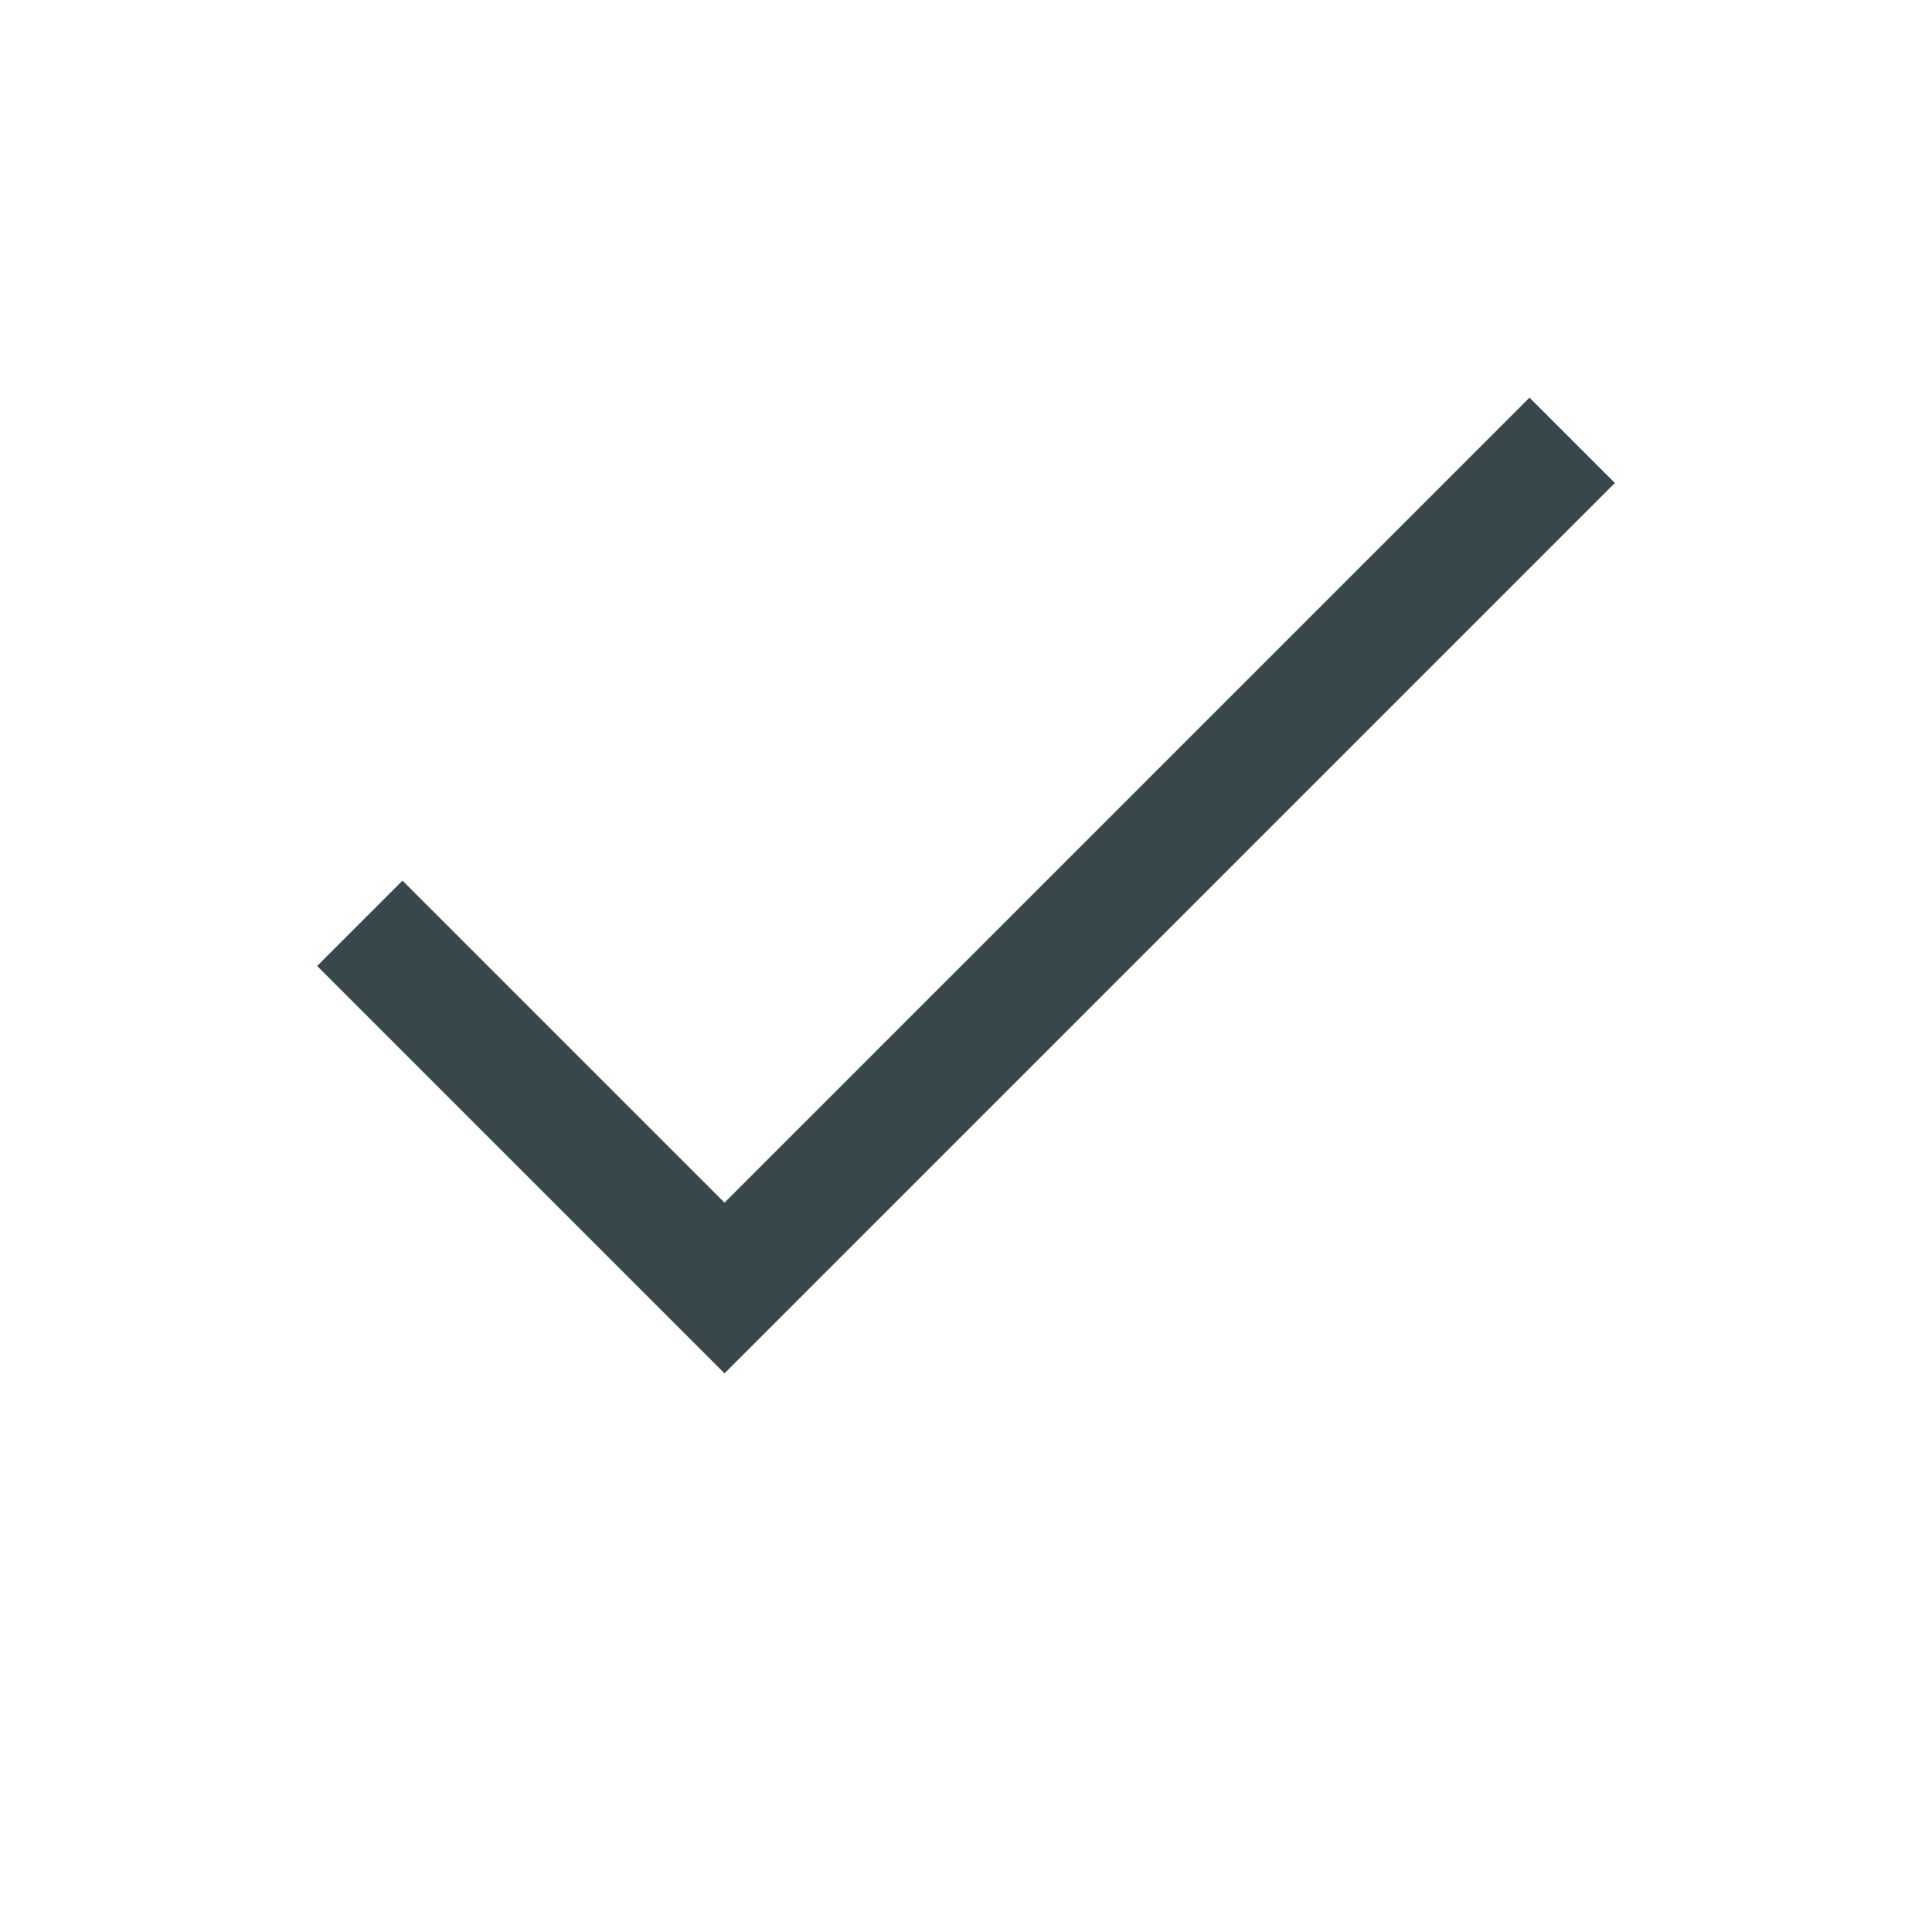
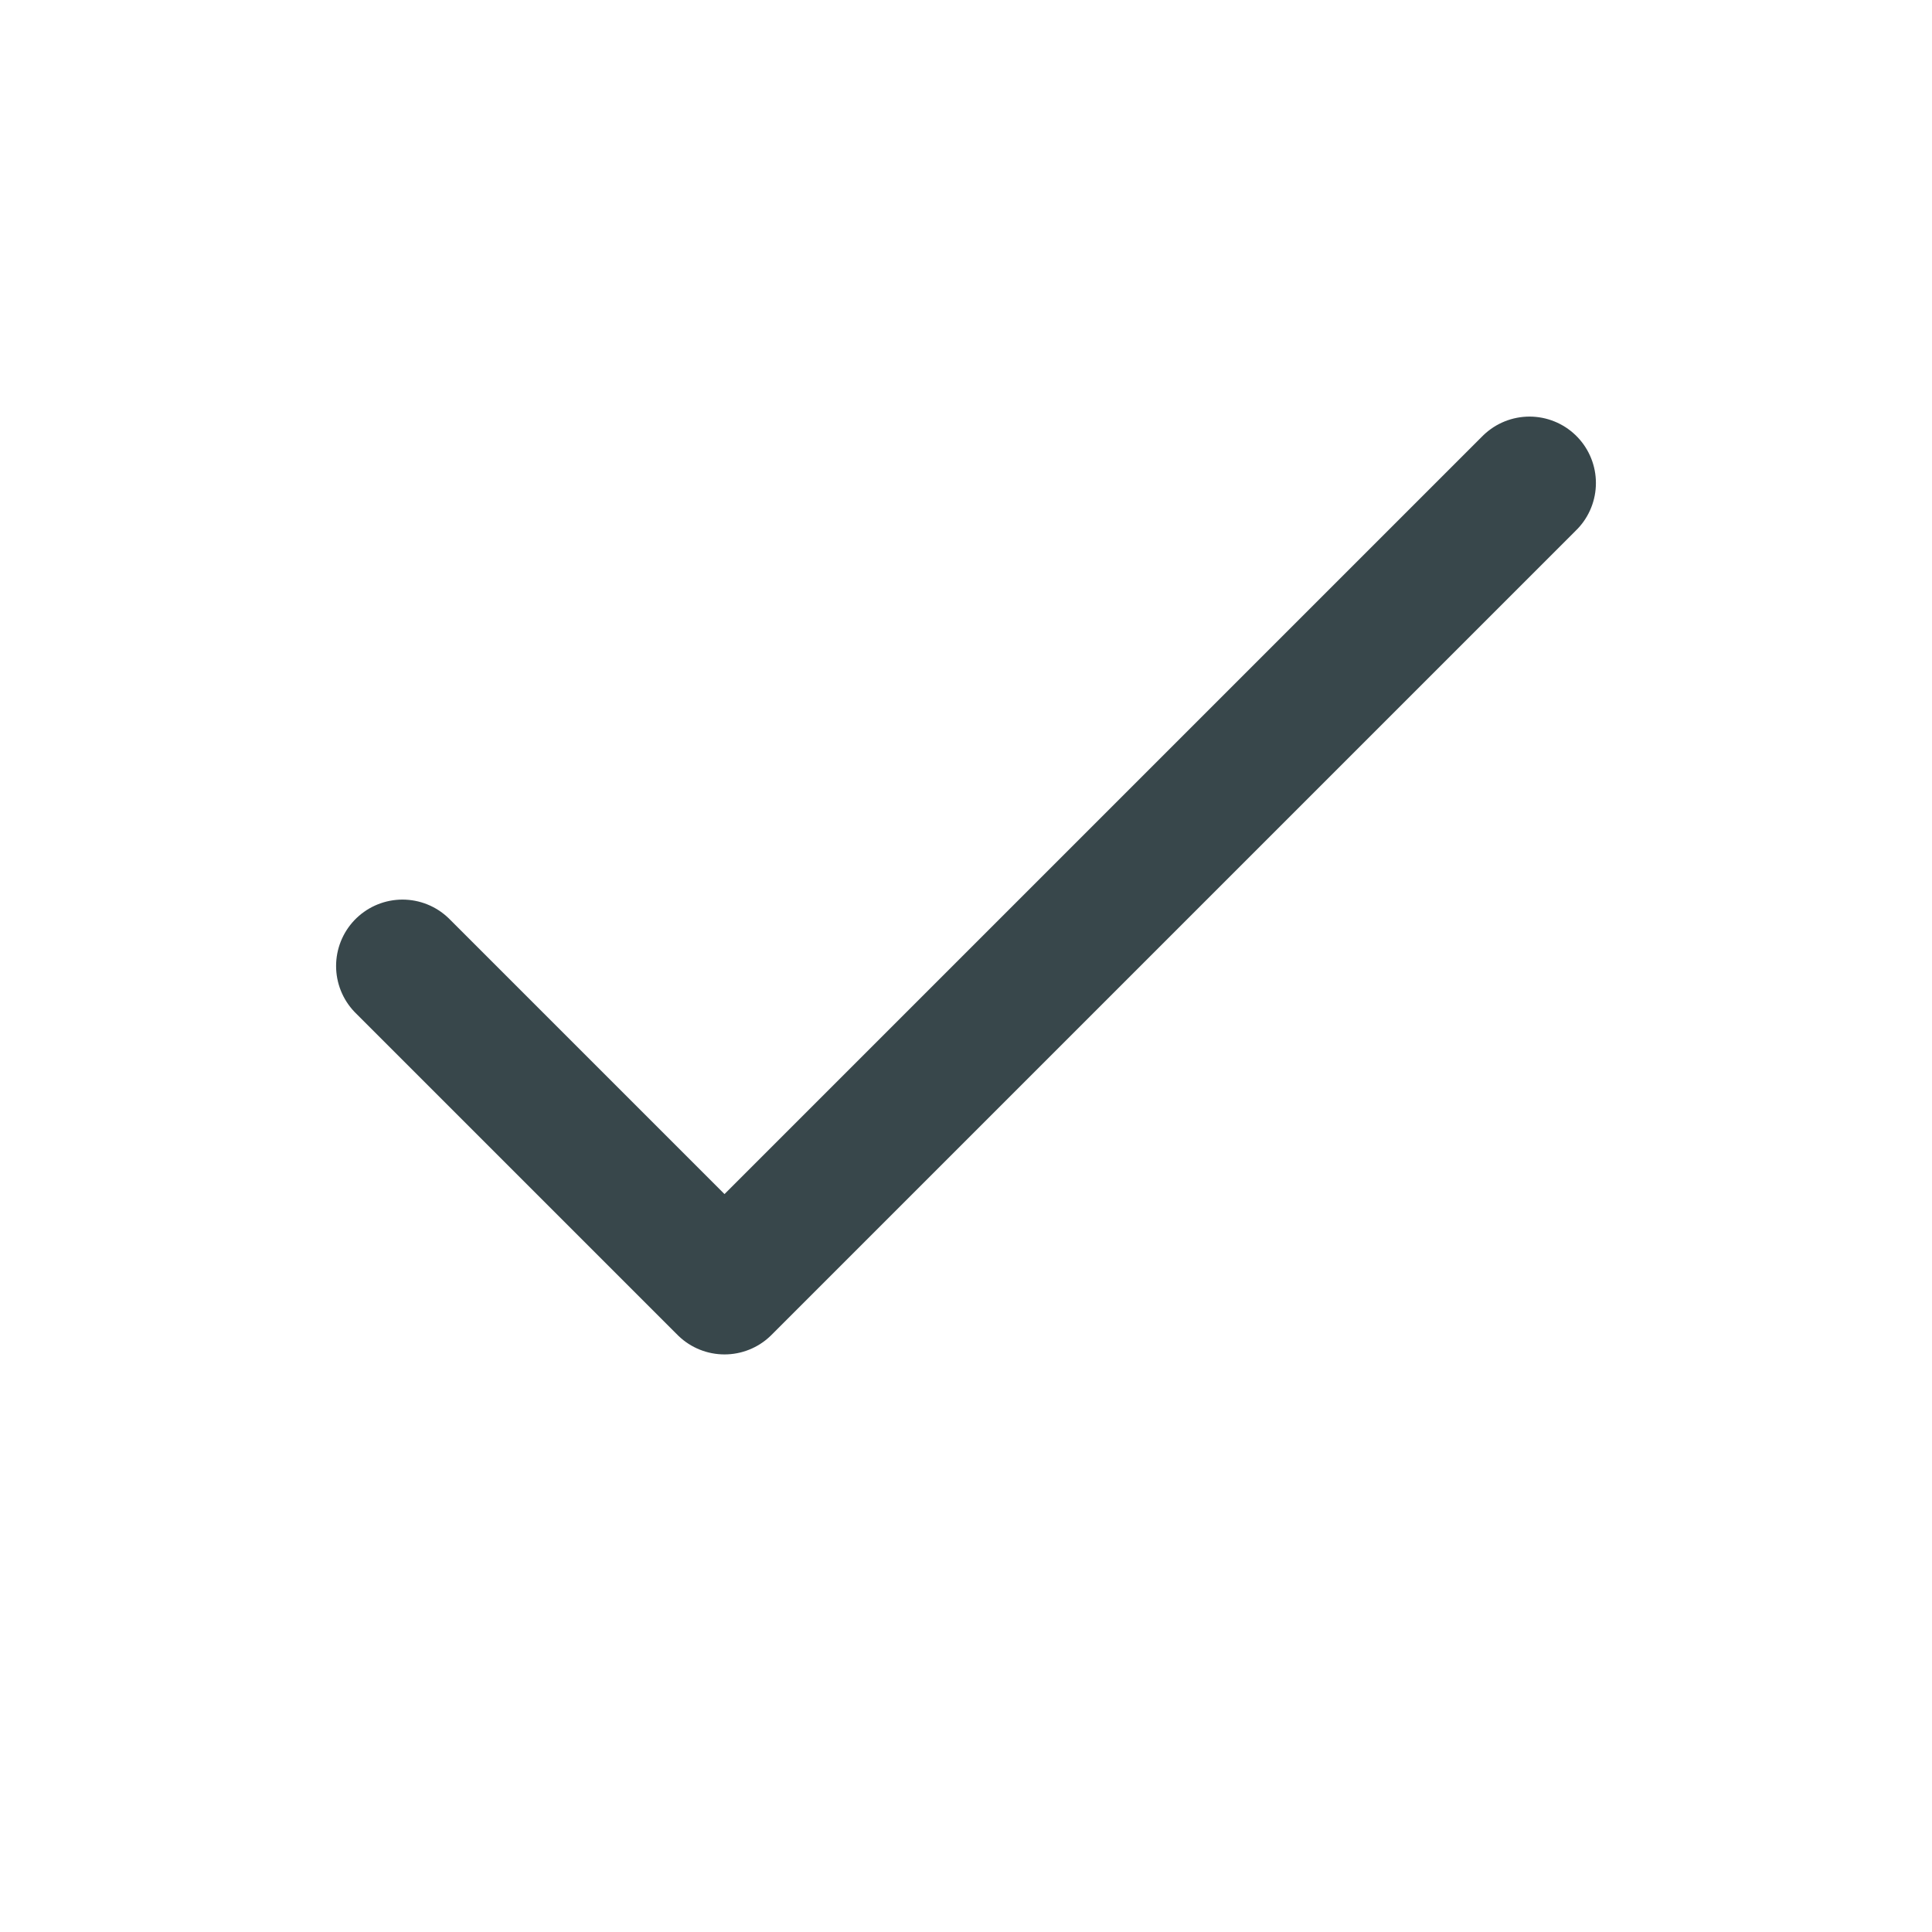
- <svg xmlns="http://www.w3.org/2000/svg" width="24" height="24" viewBox="0 0 24 24" fill="none" stroke="#38474b" stroke-width="1.5" stroke-linecap="square" stroke-linejoin="miter">
+ <svg xmlns="http://www.w3.org/2000/svg" width="24" height="24" viewBox="0 0 24 24" fill="none" stroke="#38474b" stroke-width="1.65" stroke-linecap="round" stroke-linejoin="round">
  <path d="m5 12 4 4L19 6" />
</svg>
